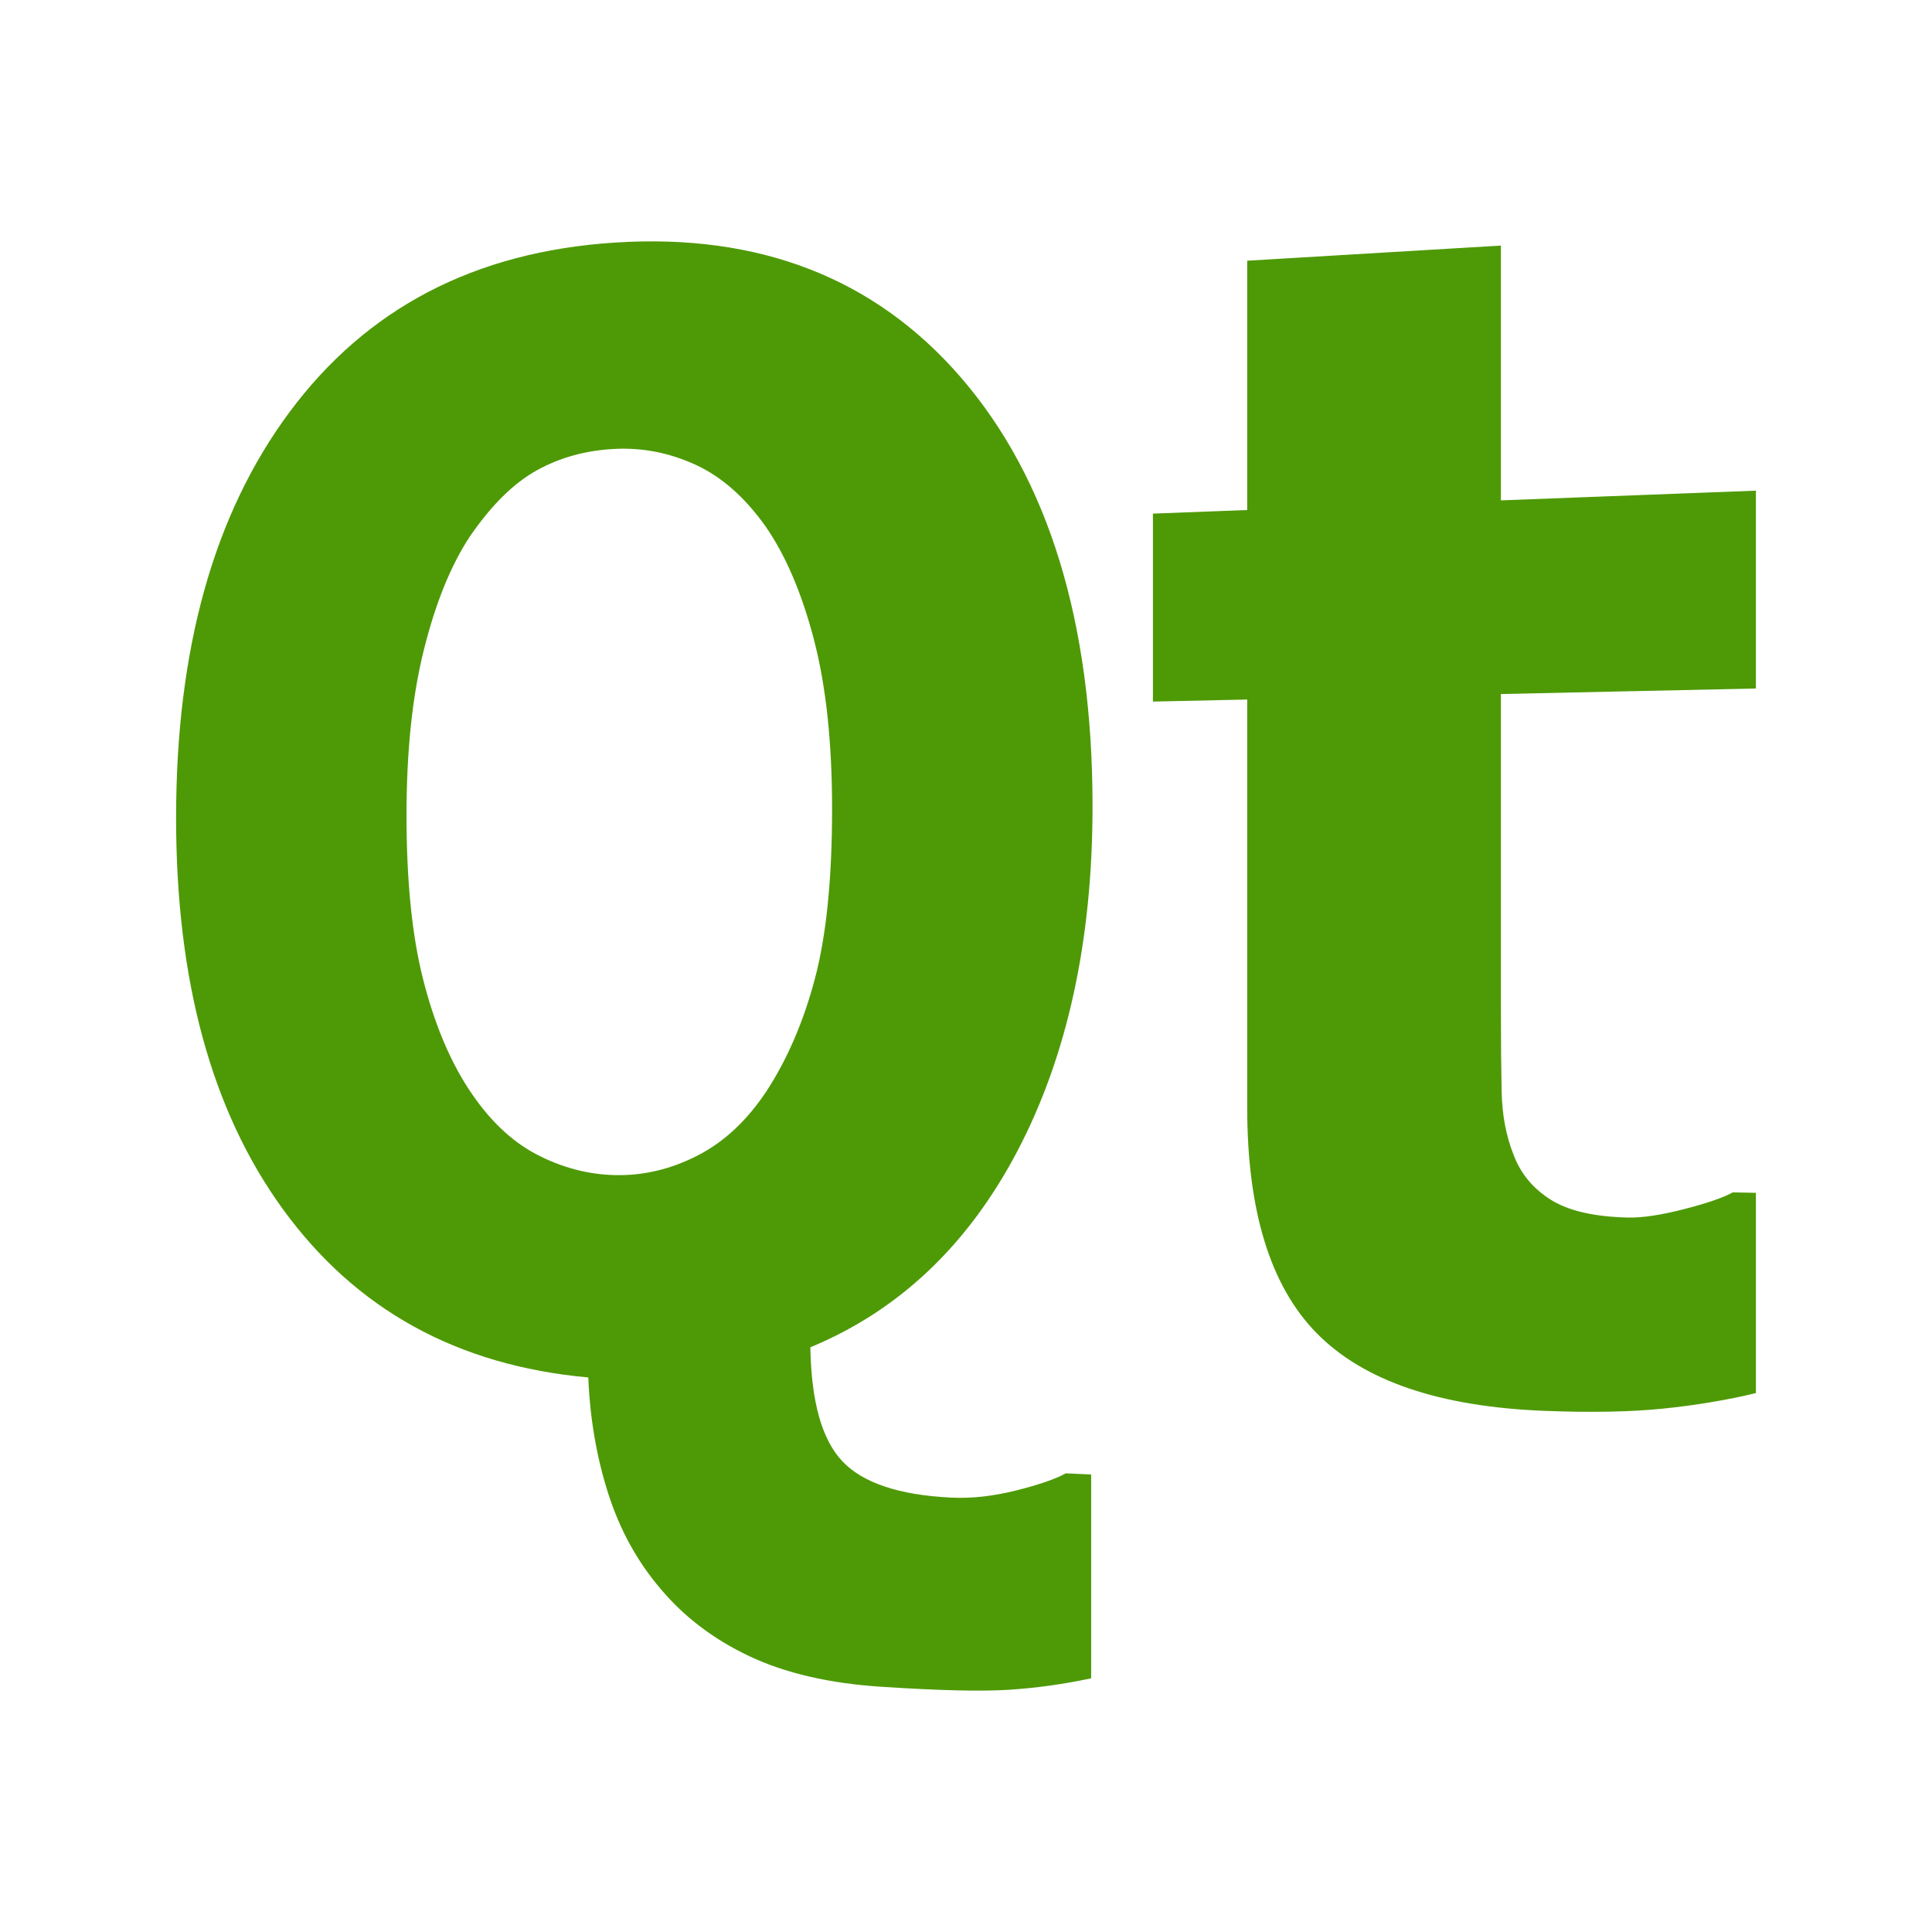
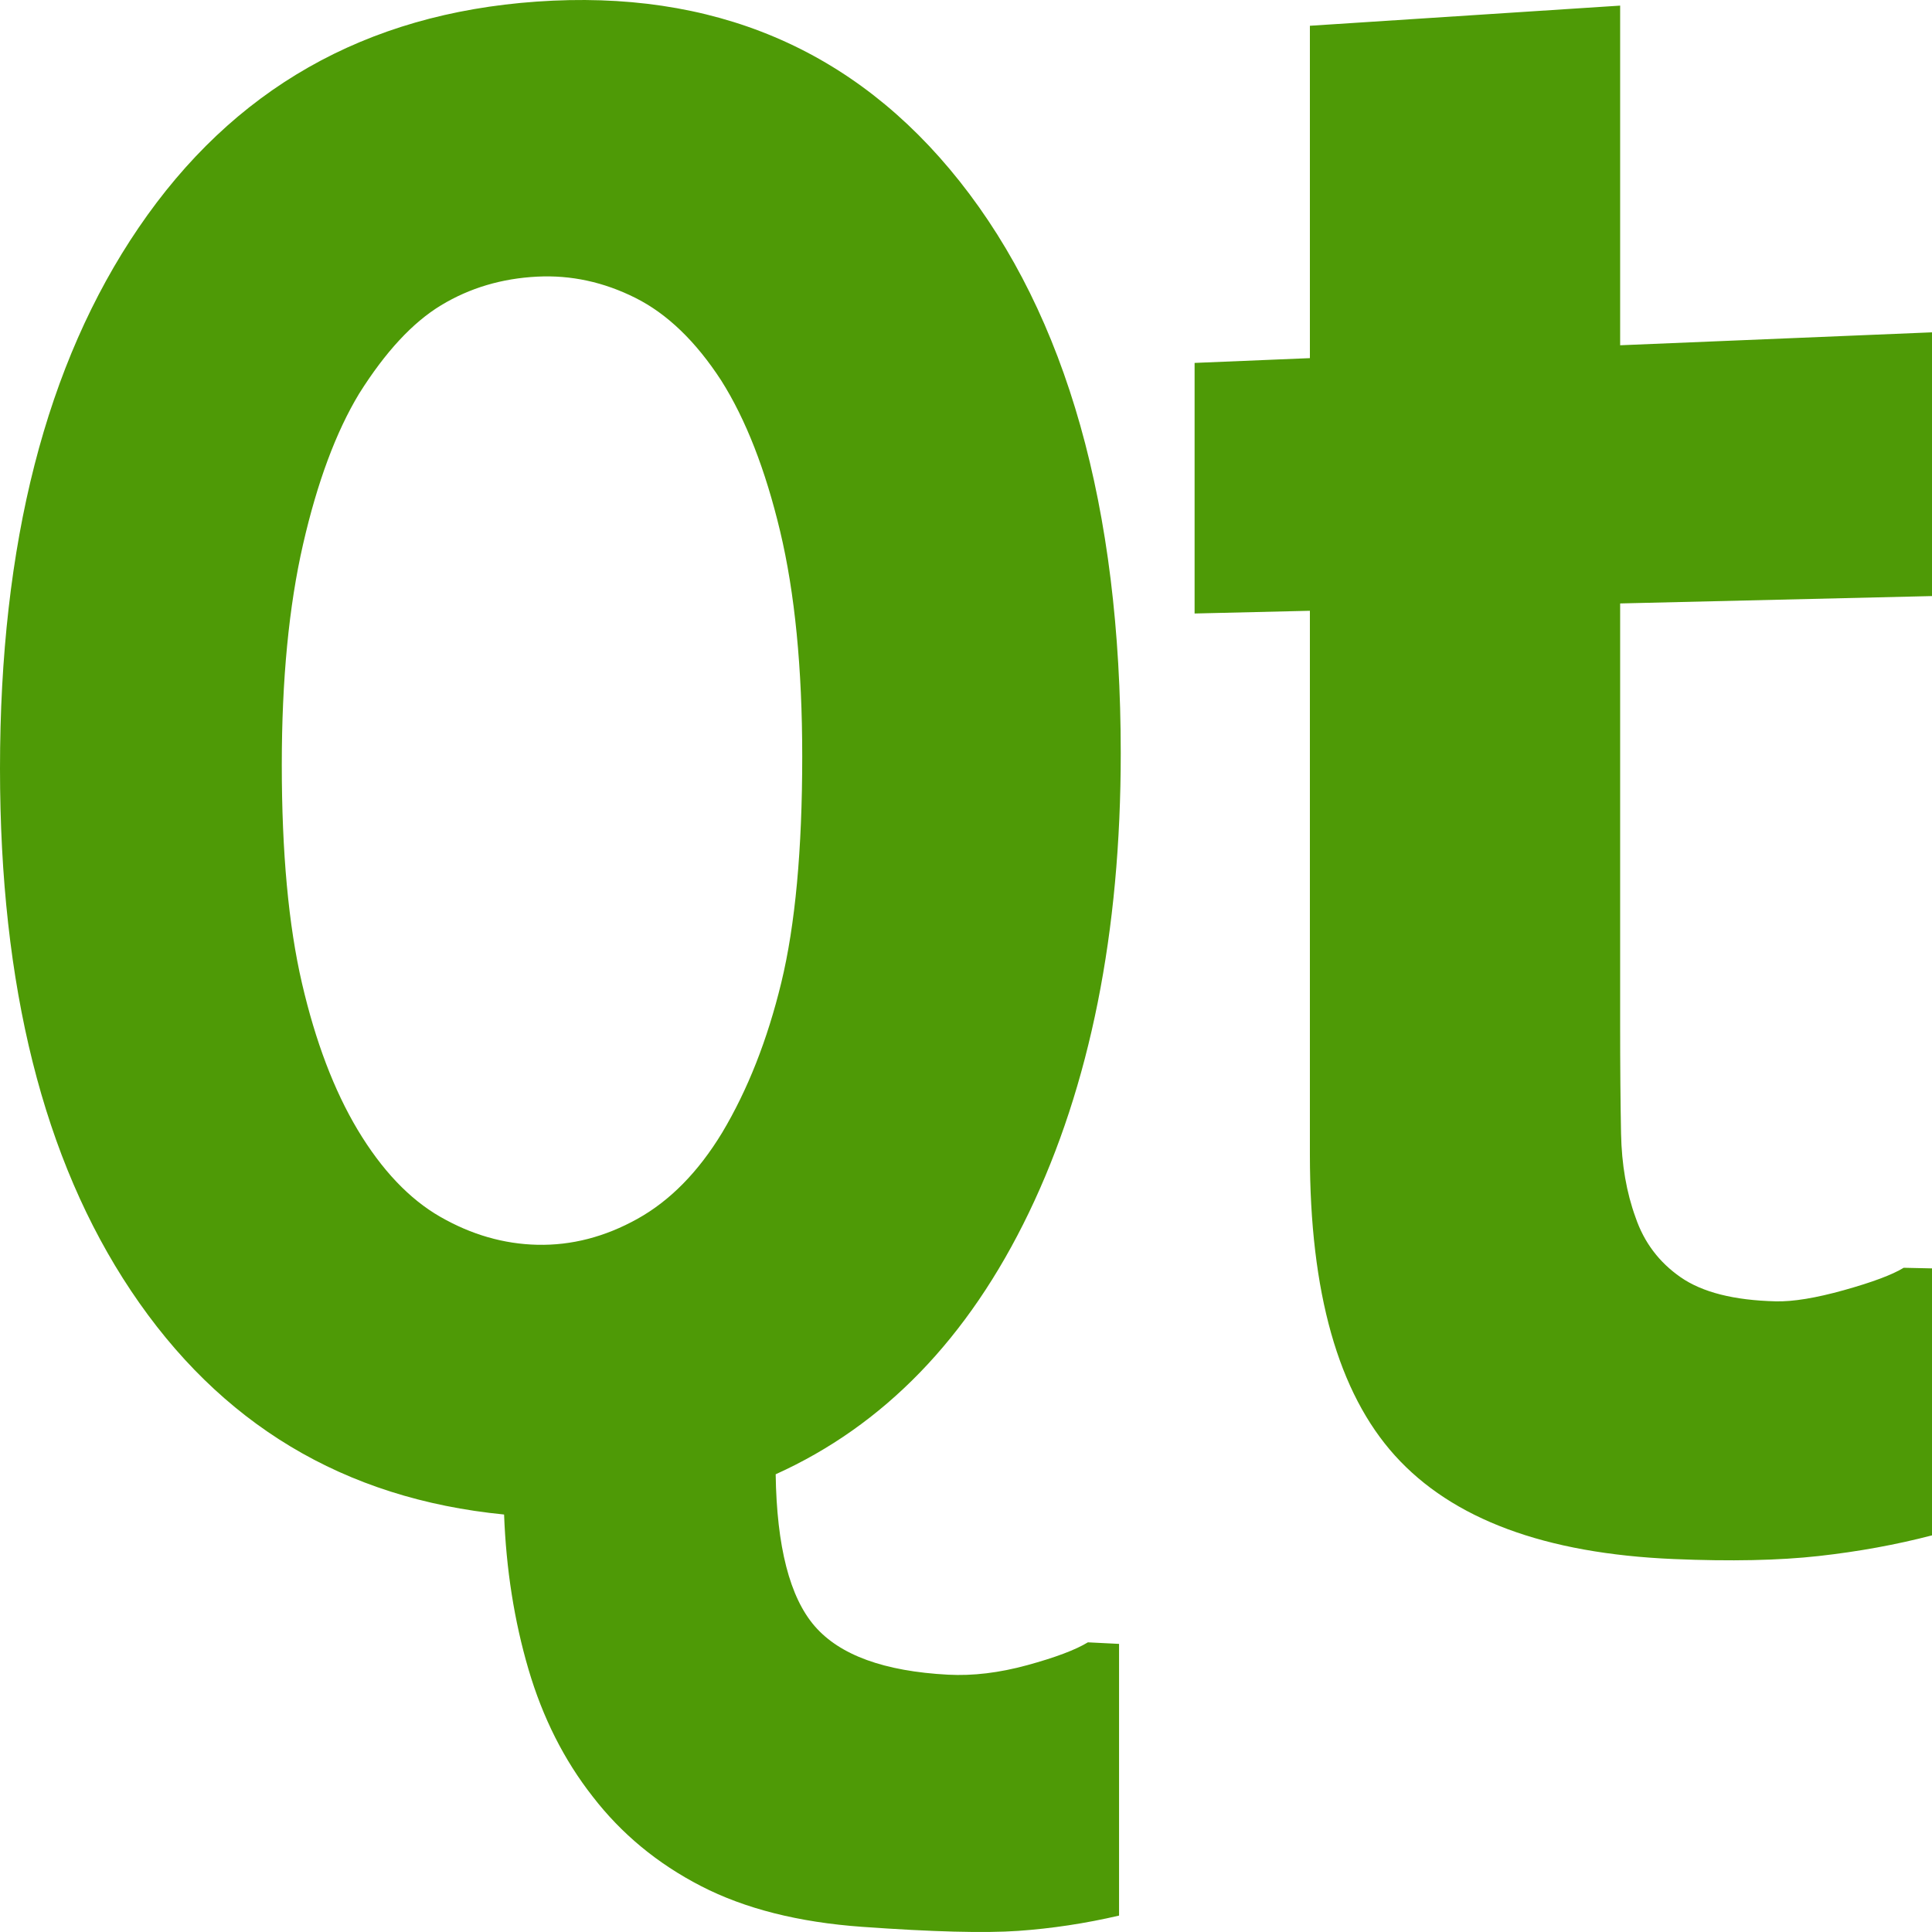
<svg xmlns="http://www.w3.org/2000/svg" width="1024" height="1024" id="svg3090" version="1.1">
  <defs id="defs3092" />
  <g id="g4059" transform="translate(0,-28.36218)" style="display:none">
    <path style="fill:#2e3436;fill-opacity:1;stroke:none" d="m 644,29.487 c -61.041,0 -111.788,26.168 -122.281,60.656 l -82.719,0 0,112.219 410,0 0,-112.219 -82.719,0 C 755.788,55.655 705.041,29.487 644,29.487 z m 0,40.781 c 30.77,0 55.719,14.833 55.719,33.125 0,18.292 -24.949,33.094 -55.719,33.094 -30.77,0 -55.719,-14.802 -55.719,-33.094 0,-18.292 24.949,-33.125 55.719,-33.125 z m -380,67.094 0,915 760,0 0,-915 -115,0 0,89.469 0,25.531 -530,0 0,-25.531 0,-89.469 -115,0 z" id="path4061" />
    <rect style="fill:#eeeeec;fill-opacity:1;stroke:none" id="rect4063" width="530" height="560" x="379" y="377.362" />
    <path style="fill:#2e3436;fill-opacity:1;stroke:none" id="path4067" d="m 391.429,475.429 a 27.143,37.143 0 0 1 -27.143,37.143 27.143,37.143 0 0 1 -27.143,-37.143 27.143,37.143 0 0 1 27.143,-37.143 27.143,37.143 0 0 1 27.143,37.143 z" transform="matrix(1.473684,0,0,1.076923,-57.8421,-18.28255)" />
    <rect style="fill:#2e3436;fill-opacity:1;stroke:none" id="rect4069" width="277.792" height="60" x="570.589" y="463.717" />
    <g id="g4071" transform="translate(114,192.2857)">
      <path style="fill:#2e3436;fill-opacity:1;stroke:none" id="path4073" d="m 391.429,475.429 a 27.143,37.143 0 0 1 -27.143,37.143 27.143,37.143 0 0 1 -27.143,-37.143 27.143,37.143 0 0 1 27.143,-37.143 27.143,37.143 0 0 1 27.143,37.143 z" transform="matrix(1.473684,0,0,1.076923,-171.8421,-46.92354)" />
      <rect style="fill:#2e3436;fill-opacity:1;stroke:none" id="rect4075" width="277.792" height="60" x="456.589" y="435.076" />
    </g>
    <g transform="translate(114,355.9305)" id="g4077">
      <path transform="matrix(1.473684,0,0,1.076923,-171.8421,-46.92354)" d="m 391.429,475.429 a 27.143,37.143 0 0 1 -27.143,37.143 27.143,37.143 0 0 1 -27.143,-37.143 27.143,37.143 0 0 1 27.143,-37.143 27.143,37.143 0 0 1 27.143,37.143 z" id="path4079" style="fill:#2e3436;fill-opacity:1;stroke:none" />
      <rect y="435.076" x="456.589" height="60" width="277.792" id="rect4081" style="fill:#2e3436;fill-opacity:1;stroke:none" />
    </g>
  </g>
  <g style="display:none" transform="translate(0,-28.36218)" id="g4202">
    <path id="path4204" d="m 662.571,29.487 c -58.057,0 -106.324,26.168 -116.305,60.656 l -78.676,0 0,112.219 389.962,0 0,-112.219 -78.676,0 c -9.981,-34.488 -58.248,-60.656 -116.305,-60.656 z m 0,40.781 c 29.266,0 52.996,14.833 52.996,33.125 0,18.292 -23.729,33.094 -52.996,33.094 -29.266,0 -52.996,-14.802 -52.996,-33.094 0,-18.292 23.729,-33.125 52.996,-33.125 z m -361.429,67.094 0,915 722.857,0 0,-915 -109.38,0 0,89.469 0,25.531 -504.098,0 0,-25.531 0,-89.469 -109.38,0 z" style="fill:#729fcf;fill-opacity:1;stroke:none" />
    <rect y="377.362" x="410.523" height="560" width="504.098" id="rect4206" style="fill:#eeeeec;fill-opacity:1;stroke:none" />
    <path transform="matrix(1.473684,0,0,1.076923,-57.8421,-18.28255)" d="m 391.429,475.429 a 27.143,37.143 0 0 1 -27.143,37.143 27.143,37.143 0 0 1 -27.143,-37.143 27.143,37.143 0 0 1 27.143,-37.143 27.143,37.143 0 0 1 27.143,37.143 z" id="path4208" style="fill:#2e3436;fill-opacity:1;stroke:none" />
    <rect y="463.717" x="592.748" height="60" width="264.216" id="rect4210" style="fill:#729fcf;fill-opacity:1;stroke:none" />
    <g style="fill:#729fcf" transform="matrix(0.9511278,0,0,1,158.4737,192.2857)" id="g4212">
      <path transform="matrix(1.473684,0,0,1.076923,-171.8421,-46.92354)" d="m 391.429,475.429 a 27.143,37.143 0 0 1 -27.143,37.143 27.143,37.143 0 0 1 -27.143,-37.143 27.143,37.143 0 0 1 27.143,-37.143 27.143,37.143 0 0 1 27.143,37.143 z" id="path4214" style="fill:#729fcf;fill-opacity:1;stroke:none" />
      <rect y="435.076" x="456.589" height="60" width="277.792" id="rect4216" style="fill:#729fcf;fill-opacity:1;stroke:none" />
    </g>
    <g style="fill:#729fcf" id="g4218" transform="matrix(0.9511278,0,0,1,158.4737,355.9305)">
      <path style="fill:#729fcf;fill-opacity:1;stroke:none" id="path4220" d="m 391.429,475.429 a 27.143,37.143 0 0 1 -27.143,37.143 27.143,37.143 0 0 1 -27.143,-37.143 27.143,37.143 0 0 1 27.143,-37.143 27.143,37.143 0 0 1 27.143,37.143 z" transform="matrix(1.473684,0,0,1.076923,-171.8421,-46.92354)" />
      <rect style="fill:#729fcf;fill-opacity:1;stroke:none" id="rect4222" width="277.792" height="60" x="456.589" y="435.076" />
    </g>
  </g>
  <g style="display:inline" id="layer4">
-     <path id="path3019" style="font-style:normal;font-weight:bold;font-size:810.466px;line-height:125%;font-family:Sans;-inkscape-font-specification:'Sans Bold';letter-spacing:0px;word-spacing:0px;display:inline;fill:#4e9a06;fill-opacity:1;stroke:none" d="m 818.758,747.789 c -55.927,-2.167 -96.009,-15.918 -120.84,-41.127 -24.633,-25.008 -36.876,-64.882 -36.875,-119.771 0,0 0,-216.123 0,-216.123 0,0 -49.967,1.083 -49.967,1.083 0,0 0,-99.628 0,-99.628 0,0 49.967,-1.901 49.967,-1.901 0,0 0,-132.144 0,-132.144 0,0 134.466,-8.012 134.466,-8.012 0,0 0,135.04 0,135.04 0,0 135.16,-5.143 135.16,-5.143 0,0 0,104.859 0,104.859 0,0 -135.16,2.931 -135.16,2.931 0,0 0,167.432 0,167.432 -1.7e-4,16.547 0.131,30.992 0.393,43.335 0.262,12.345 2.357,23.457 6.289,33.344 3.674,9.896 10.18,17.821 19.536,23.782 9.383,5.979 23.112,9.176 41.244,9.581 7.496,0.167 17.361,-1.318 29.619,-4.465 12.304,-3.159 20.918,-6.122 25.813,-8.881 0,0 12.268,0.246 12.268,0.246 0,0 0,106.148 0,106.148 -15.532,3.718 -31.934,6.457 -49.194,8.221 -17.167,1.754 -38.098,2.148 -62.716,1.194 0,0 0,0 0,0 M 578.336,889.547 c -14.601,3.121 -29.191,5.145 -43.77,6.081 -14.51,0.931 -37.094,0.387 -67.568,-1.614 -27.606,-1.813 -50.858,-7.226 -69.856,-16.208 -18.877,-8.925 -34.514,-20.801 -46.964,-35.623 -12.398,-14.499 -21.661,-31.368 -27.82,-50.623 -6.146,-19.214 -9.661,-39.697 -10.552,-61.477 -69.596,-6.301 -123.214,-36.101 -161.706,-88.97 -37.973,-52.155 -56.767,-121.18 -56.767,-207.602 0,-89.41 19.886,-160.902 60.087,-215.054 40.783,-54.935 97.944,-85.067 172.465,-89.887 76.255,-4.932 137.708,18.651 183.366,71.447 46.365,53.615 69.818,129.611 69.819,227.361 -5.3e-4,71.215 -13.329,132.219 -39.811,182.68 -26.251,50.021 -62.962,84.665 -109.745,104.027 0.464,28.804 6.098,48.926 16.932,60.392 10.873,11.508 30.087,17.945 57.803,19.289 10.728,0.52 22.155,-0.738 34.288,-3.784 12.181,-3.059 20.955,-6.088 26.294,-9.082 0,0 13.508,0.62 13.508,0.62 0,0 0,108.027 0,108.027 M 406.279,578.314 c 11.073,-16.99 19.637,-36.899 25.67,-59.714 6.045,-22.861 9.072,-52.832 9.072,-89.876 -3.5e-4,-35.192 -3.202,-65.082 -9.595,-89.631 -6.38,-24.495 -14.884,-44.447 -25.493,-59.853 -11.031,-15.593 -23.448,-26.547 -37.233,-32.883 -13.721,-6.305 -27.884,-9.111 -42.483,-8.442 -15.417,0.707 -29.312,4.506 -41.704,11.378 -12.34,6.843 -24.189,18.577 -35.552,35.173 -10.015,15.207 -18.1,35.147 -24.27,59.819 -6.157,24.619 -9.23,53.834 -9.23,87.685 -1.8e-4,34.869 2.911,63.816 8.744,86.877 5.844,23.108 13.872,42.518 24.102,58.236 10.486,16.034 22.438,27.592 35.876,34.654 13.5,7.095 27.509,10.803 42.035,11.101 14.824,0.304 29.271,-3.116 43.335,-10.286 14.132,-7.205 26.382,-18.612 36.725,-34.237 0,0 0,0 0,0" />
+     <path id="path3019" style="font-style:normal;font-weight:bold;font-size:810.466px;line-height:125%;font-family:Sans;-inkscape-font-specification:'Sans Bold';letter-spacing:0px;word-spacing:0px;display:inline;fill:#4e9a06;fill-opacity:1;stroke:none;stroke-width:1.277" d="m 887.142,826.329 c -68.394,-2.889 -117.412,-21.22 -147.778,-54.827 -30.124,-33.338 -45.096,-86.494 -45.096,-159.665 0,0 0,-288.113 0,-288.113 0,0 -61.106,1.444 -61.106,1.444 0,0 0,-132.814 0,-132.814 0,0 61.106,-2.535 61.106,-2.535 0,0 0,-176.16 0,-176.16 0,0 164.442,-10.681 164.442,-10.681 0,0 0,180.02 0,180.02 0,0 165.29,-6.856 165.29,-6.856 0,0 0,139.787 0,139.787 0,0 -165.29,3.907 -165.29,3.907 0,0 0,223.203 0,223.203 -2.1e-4,22.059 0.16,41.315 0.48,57.77 0.32,16.457 2.882,31.27 7.691,44.451 4.493,13.192 12.45,23.758 23.891,31.704 11.475,7.97 28.264,12.233 50.438,12.772 9.167,0.223 21.231,-1.757 36.221,-5.953 15.047,-4.212 25.581,-8.161 31.567,-11.839 0,0 15.002,0.328 15.002,0.328 0,0 0,141.506 0,141.506 -18.994,4.957 -39.053,8.607 -60.161,10.959 -20.994,2.339 -46.591,2.864 -76.697,1.592 0,0 0,0 0,0 M 593.123,1015.305 c -17.856,4.16 -35.698,6.859 -53.528,8.107 -17.745,1.241 -45.363,0.515 -82.631,-2.151 -33.76,-2.417 -62.195,-9.633 -85.428,-21.607 -23.085,-11.898 -42.209,-27.73 -57.434,-47.489 -15.161,-19.329 -26.49,-41.817 -34.022,-67.485 -7.517,-25.614 -11.814,-52.92 -12.904,-81.954 C 182.066,794.326 116.495,754.599 69.422,684.12 22.984,614.593 0,522.576 0,407.367 0,288.175 24.319,192.87 73.482,120.68 123.356,47.446 193.26,7.279 284.393,0.852 377.646,-5.722 452.799,25.715 508.635,96.098 c 56.701,71.474 85.382,172.783 85.383,303.093 -6.5e-4,94.936 -16.301,176.261 -48.685,243.53 -32.103,66.683 -76.998,112.866 -134.21,138.678 0.567,38.399 7.457,65.222 20.707,80.508 13.297,15.341 36.794,23.923 70.689,25.714 13.12,0.693 27.094,-0.984 41.931,-5.045 14.896,-4.078 25.627,-8.116 32.155,-12.107 0,0 16.519,0.826 16.519,0.826 0,0 0,144.01 0,144.01 M 382.712,600.403 c 13.541,-22.649 24.014,-49.19 31.392,-79.604 7.392,-30.476 11.095,-70.429 11.095,-119.813 -4.3e-4,-46.914 -3.916,-86.761 -11.734,-119.487 -7.802,-32.655 -18.201,-59.252 -31.176,-79.789 -13.49,-20.787 -28.675,-35.39 -45.533,-43.836 -16.78,-8.405 -34.1,-12.146 -51.953,-11.255 -18.854,0.943 -35.846,6.007 -51.001,15.168 -15.091,9.123 -29.581,24.765 -43.478,46.889 -12.248,20.272 -22.135,46.854 -29.68,79.744 -7.529,32.82 -11.288,71.766 -11.288,116.892 -2.2e-4,46.483 3.56,85.073 10.693,115.815 7.147,30.806 16.964,56.681 29.475,77.634 12.823,21.375 27.44,36.783 43.873,46.197 16.509,9.458 33.642,14.402 51.406,14.799 18.128,0.405 35.796,-4.153 52.996,-13.713 17.282,-9.605 32.263,-24.812 44.912,-45.641 0,0 0,0 0,0" />
  </g>
  <g style="display:inline" id="layer2" />
</svg>
